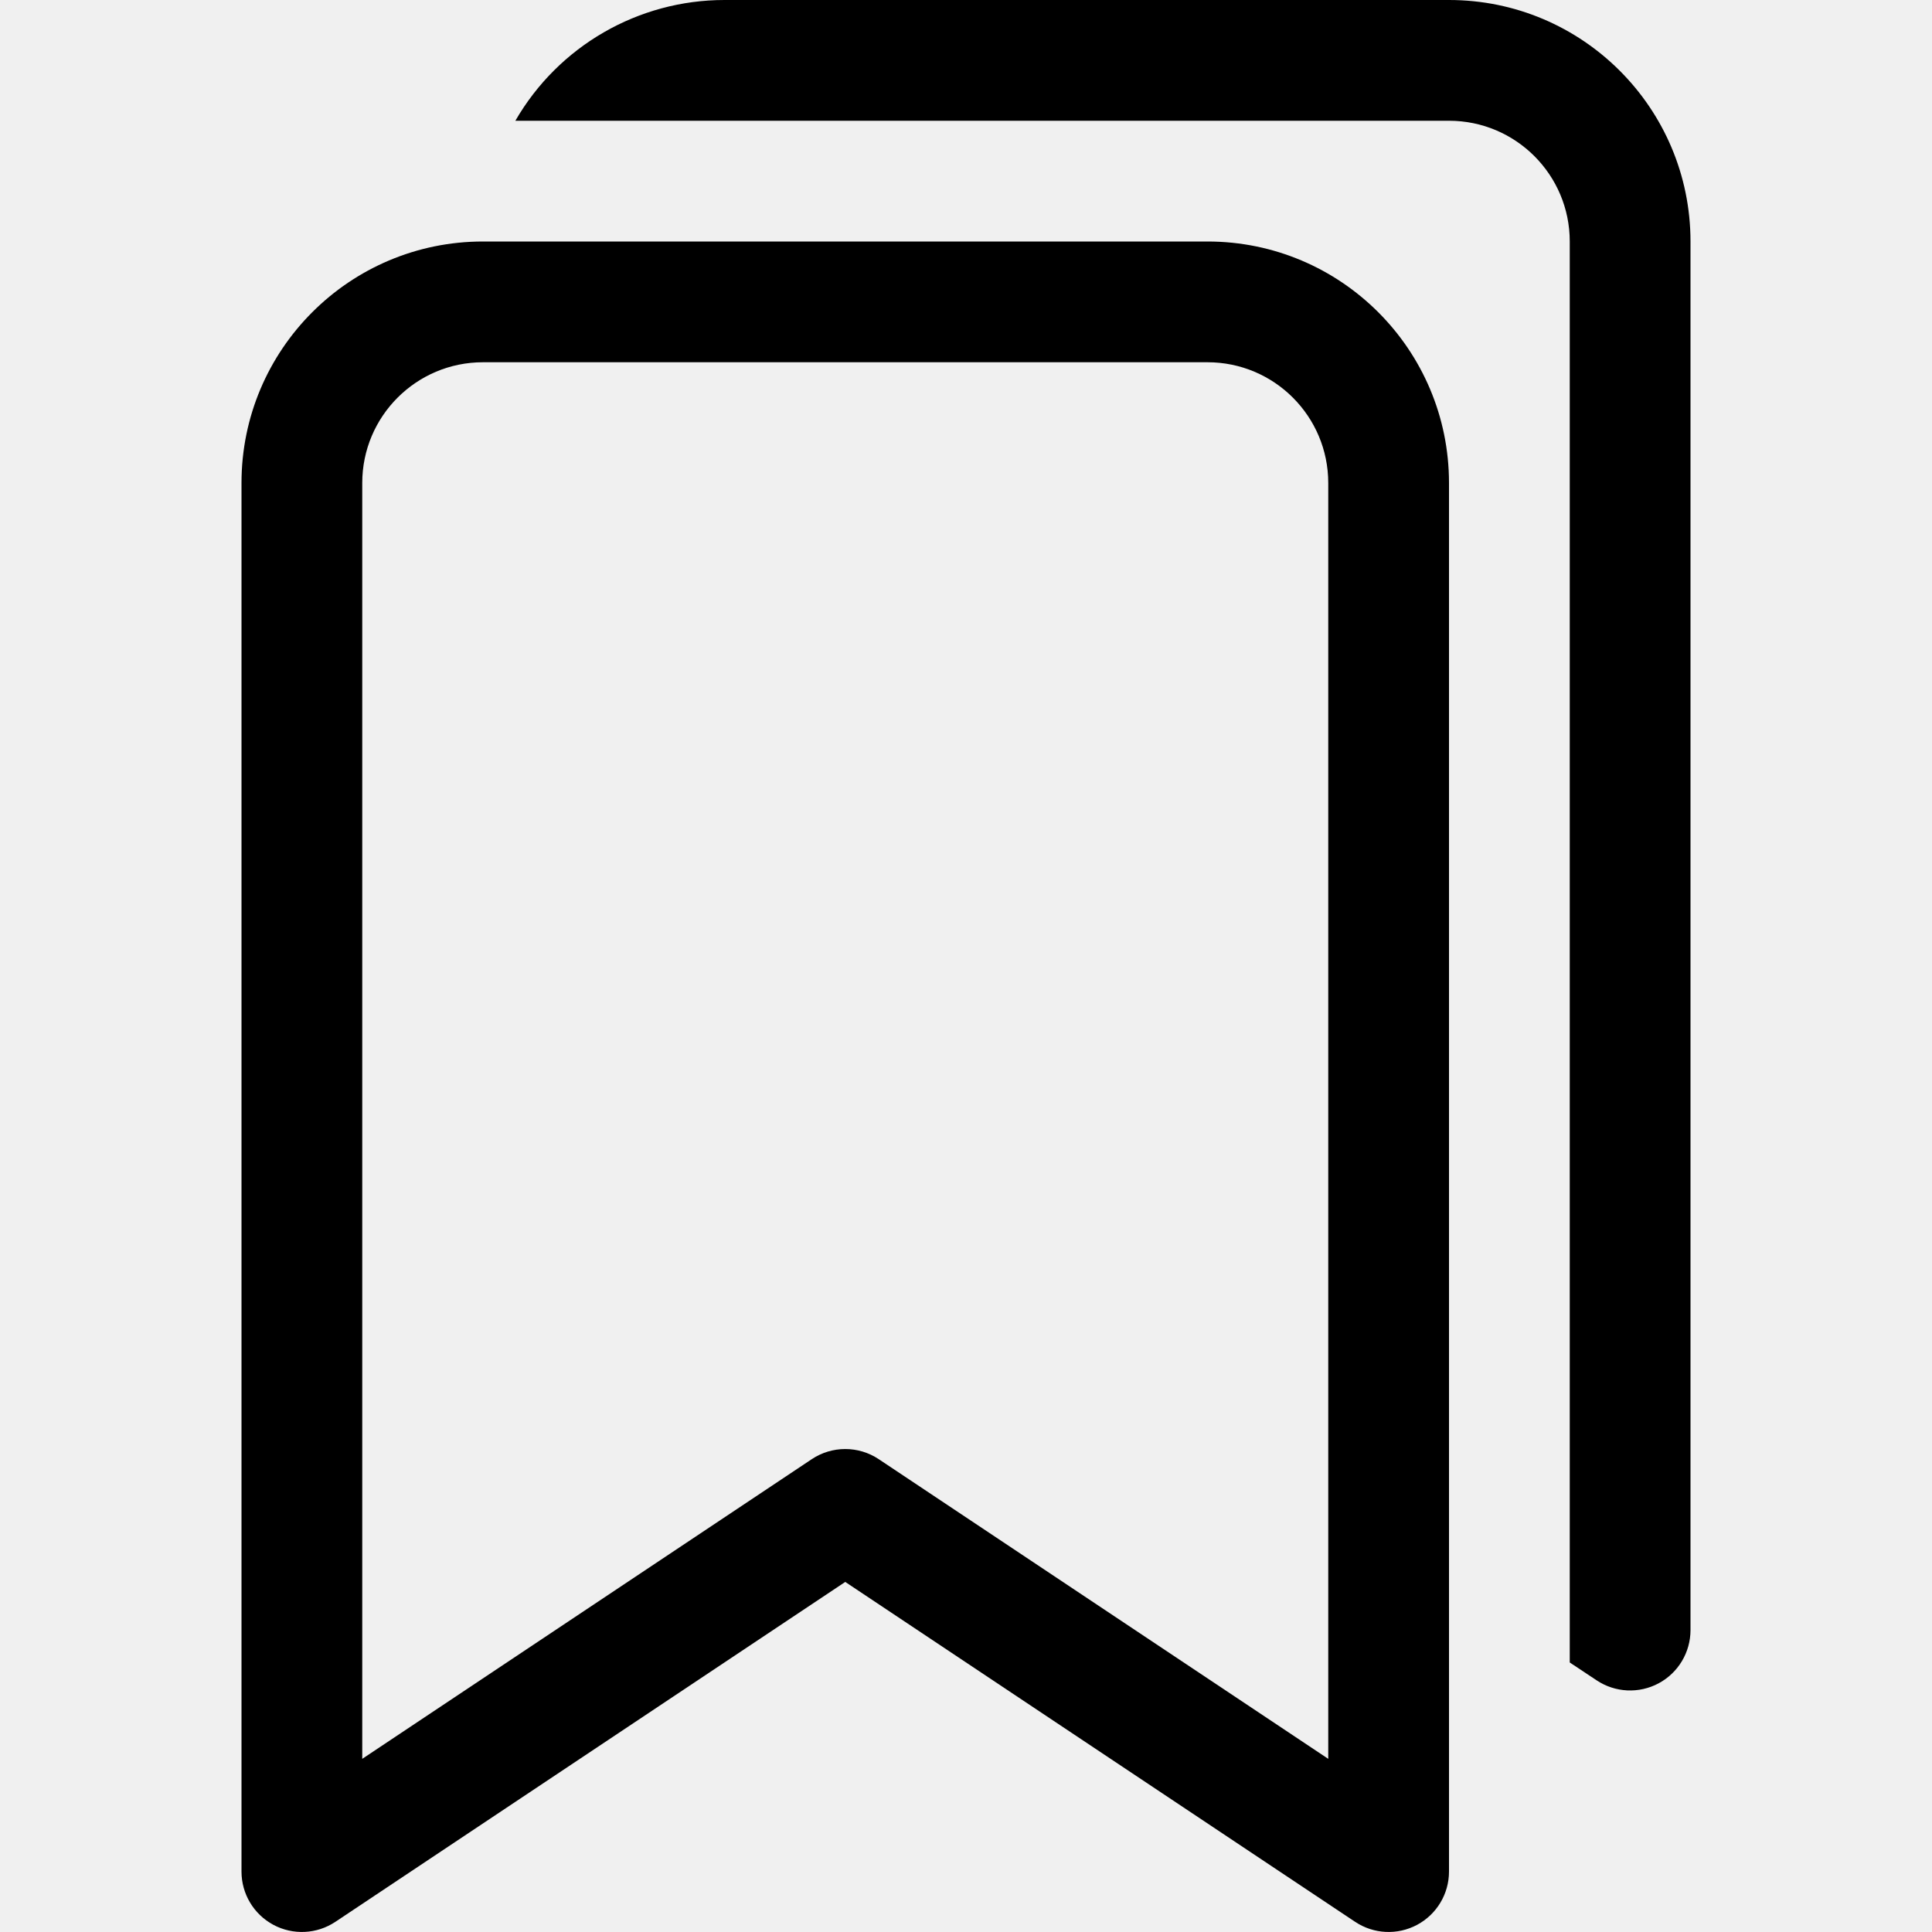
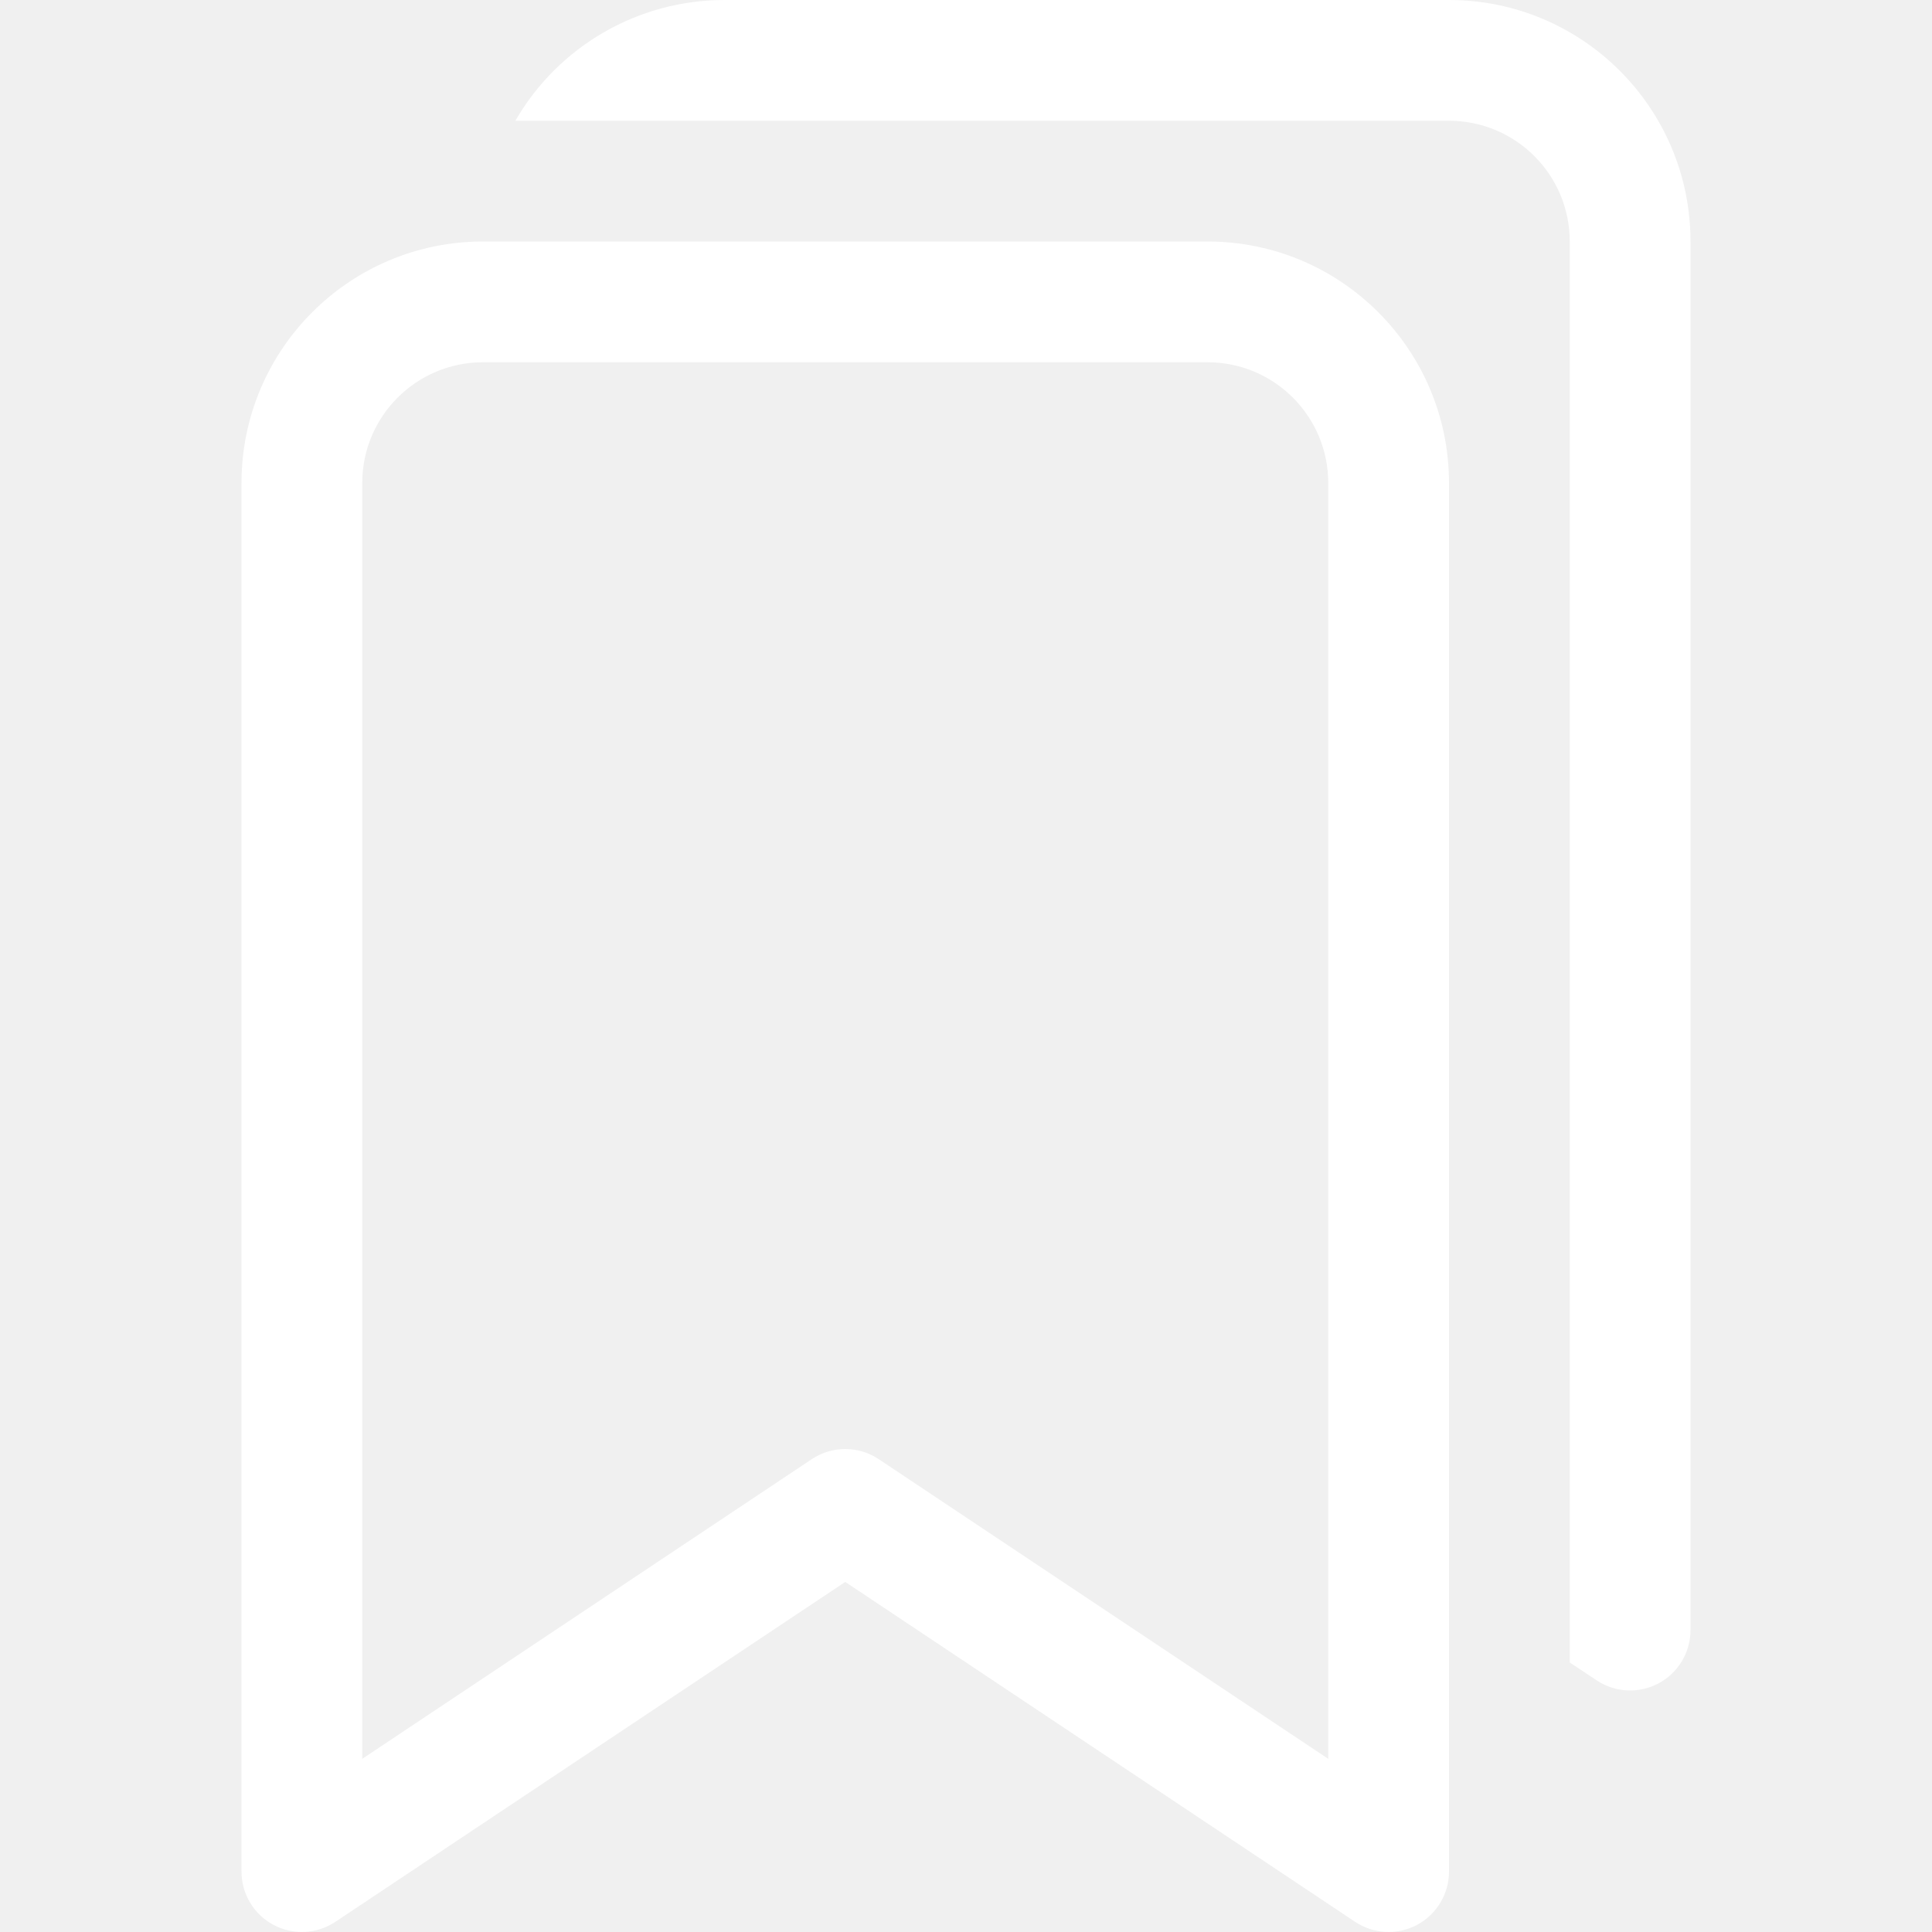
- <svg xmlns="http://www.w3.org/2000/svg" width="16" height="16" fill="currentColor" class="bi bi-bookmarks" viewBox="0 0 16 16">
+ <svg xmlns="http://www.w3.org/2000/svg" width="16" height="16" fill="white" class="bi bi-bookmarks" viewBox="0 0 16 16">
  <path d="M2 4a2 2 0 0 1 2-2h6a2 2 0 0 1 2 2v11.5a.5.5 0 0 1-.777.416L7 13.101l-4.223 2.815A.5.5 0 0 1 2 15.5V4zm2-1a1 1 0 0 0-1 1v10.566l3.723-2.482a.5.5 0 0 1 .554 0L11 14.566V4a1 1 0 0 0-1-1H4z" />
  <path d="M4.268 1H12a1 1 0 0 1 1 1v11.768l.223.148A.5.5 0 0 0 14 13.5V2a2 2 0 0 0-2-2H6a2 2 0 0 0-1.732 1z" />
</svg>
